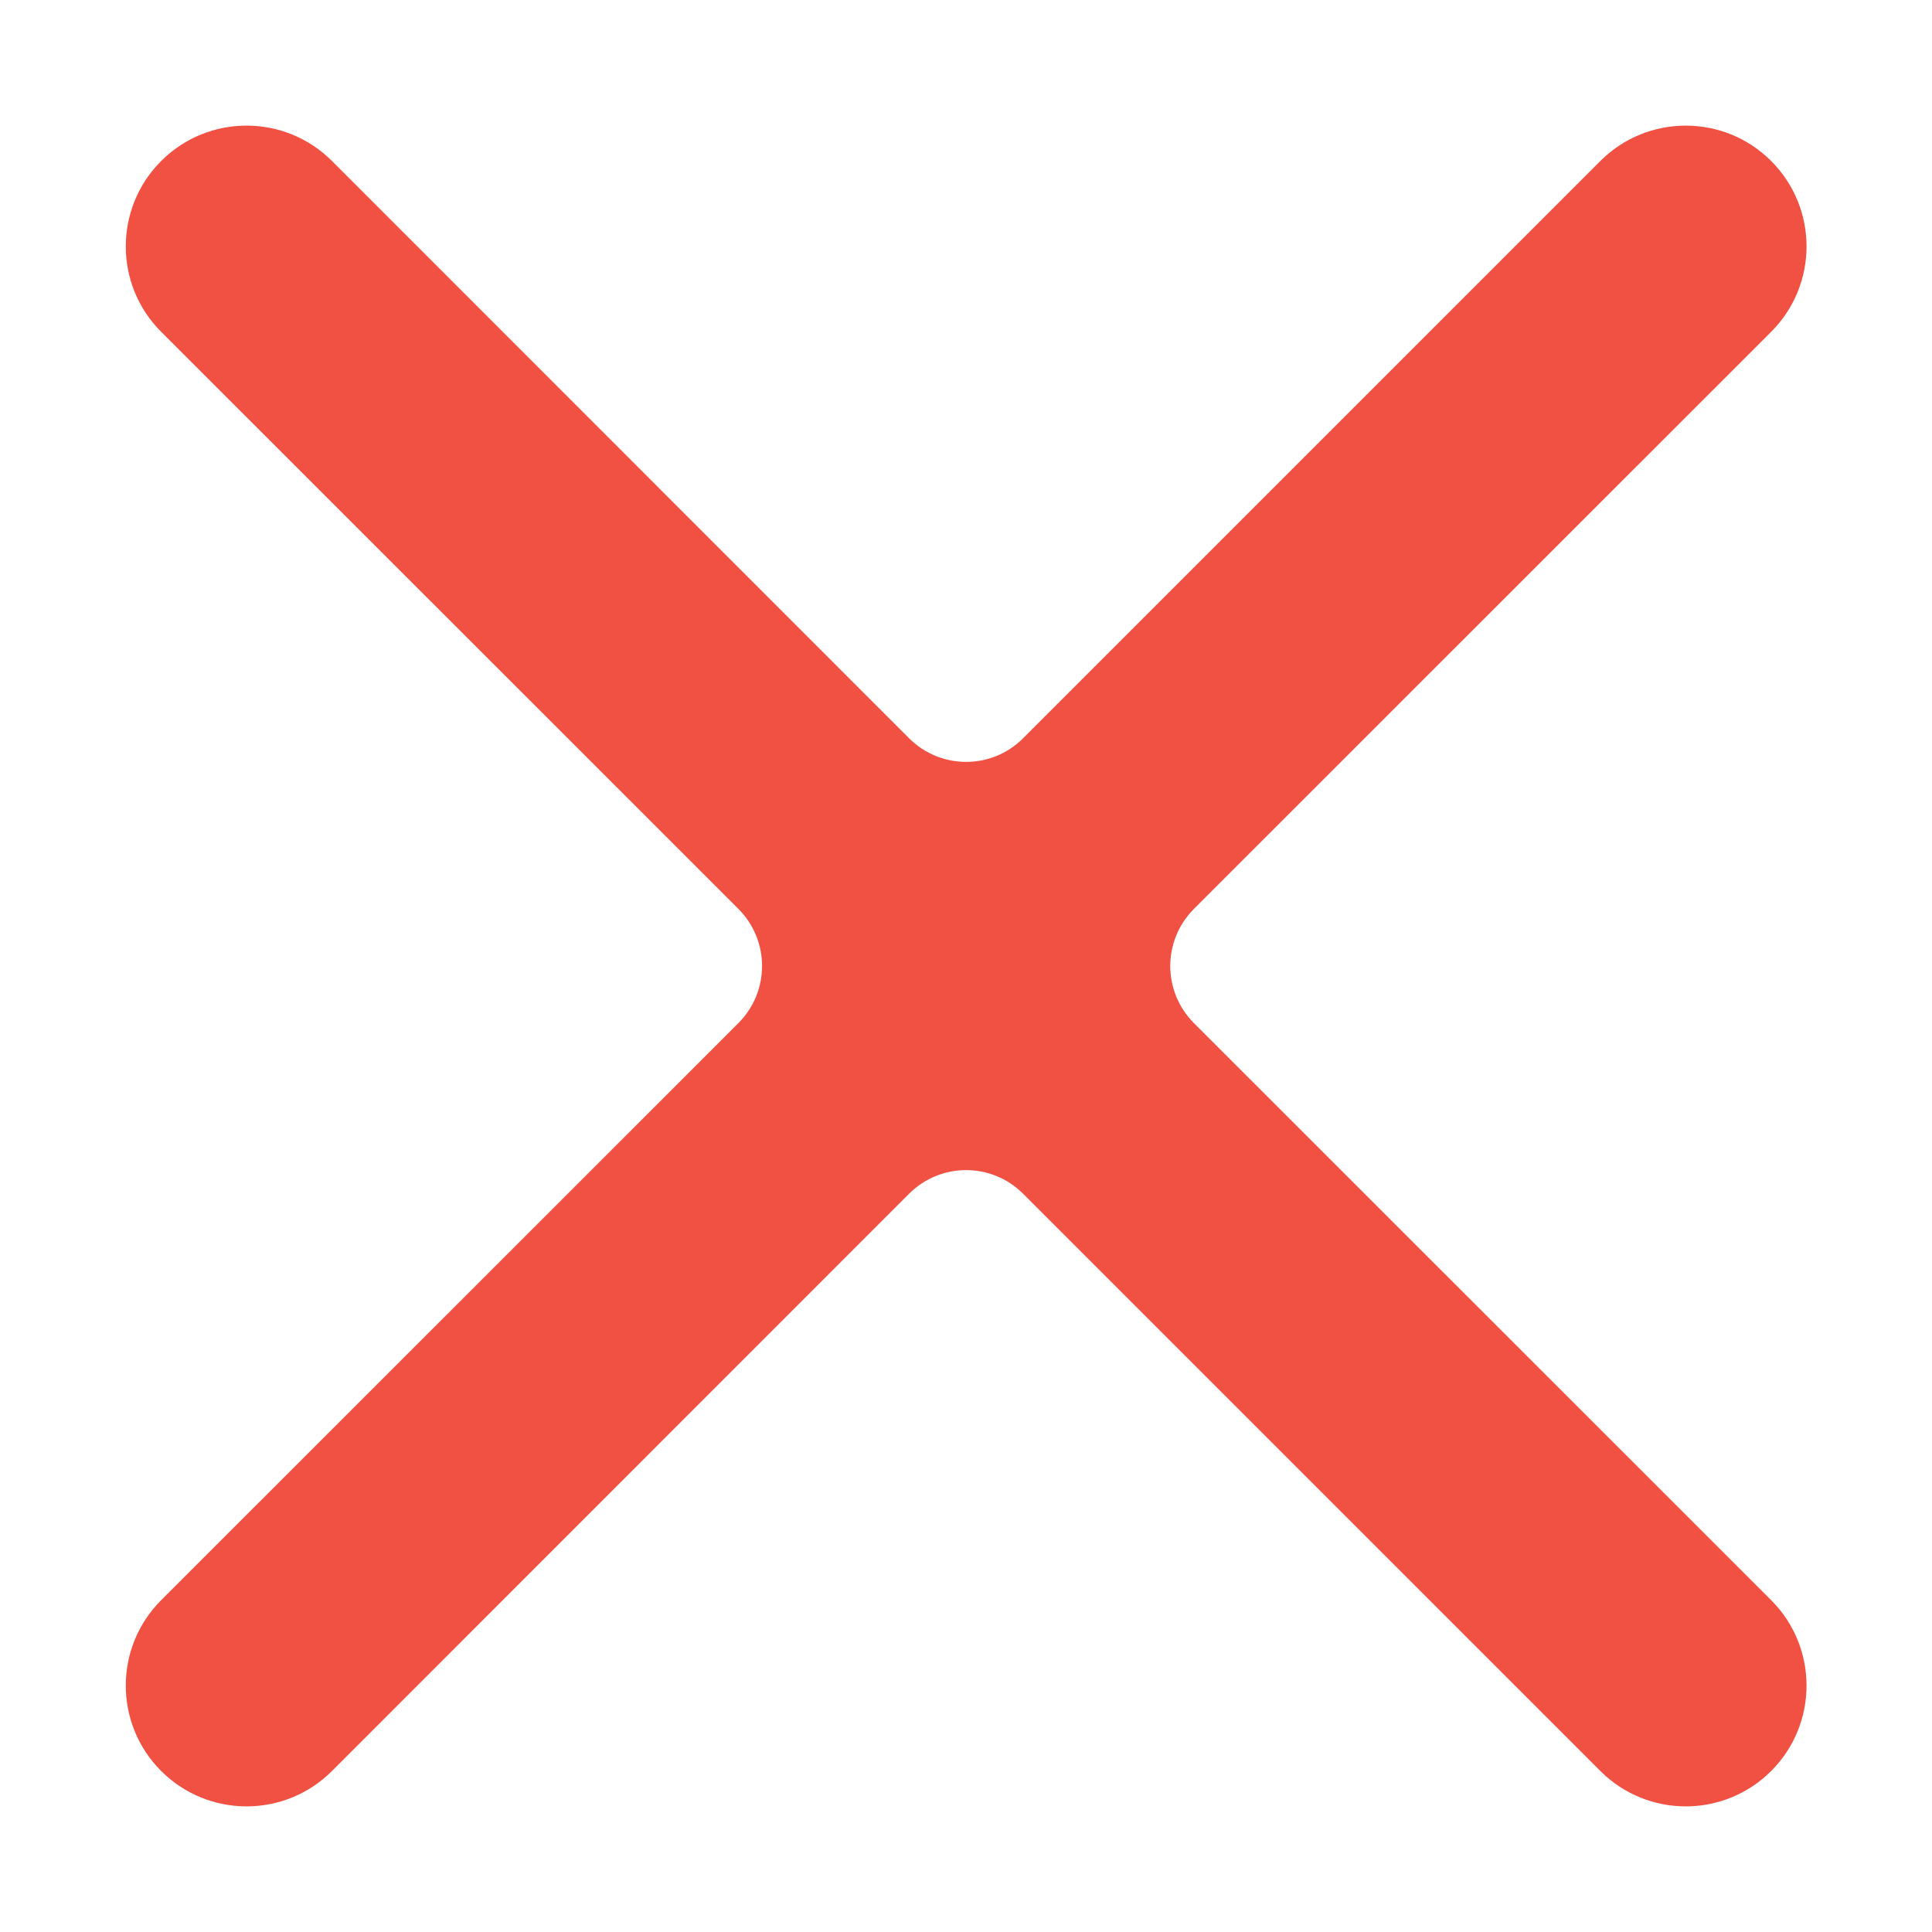
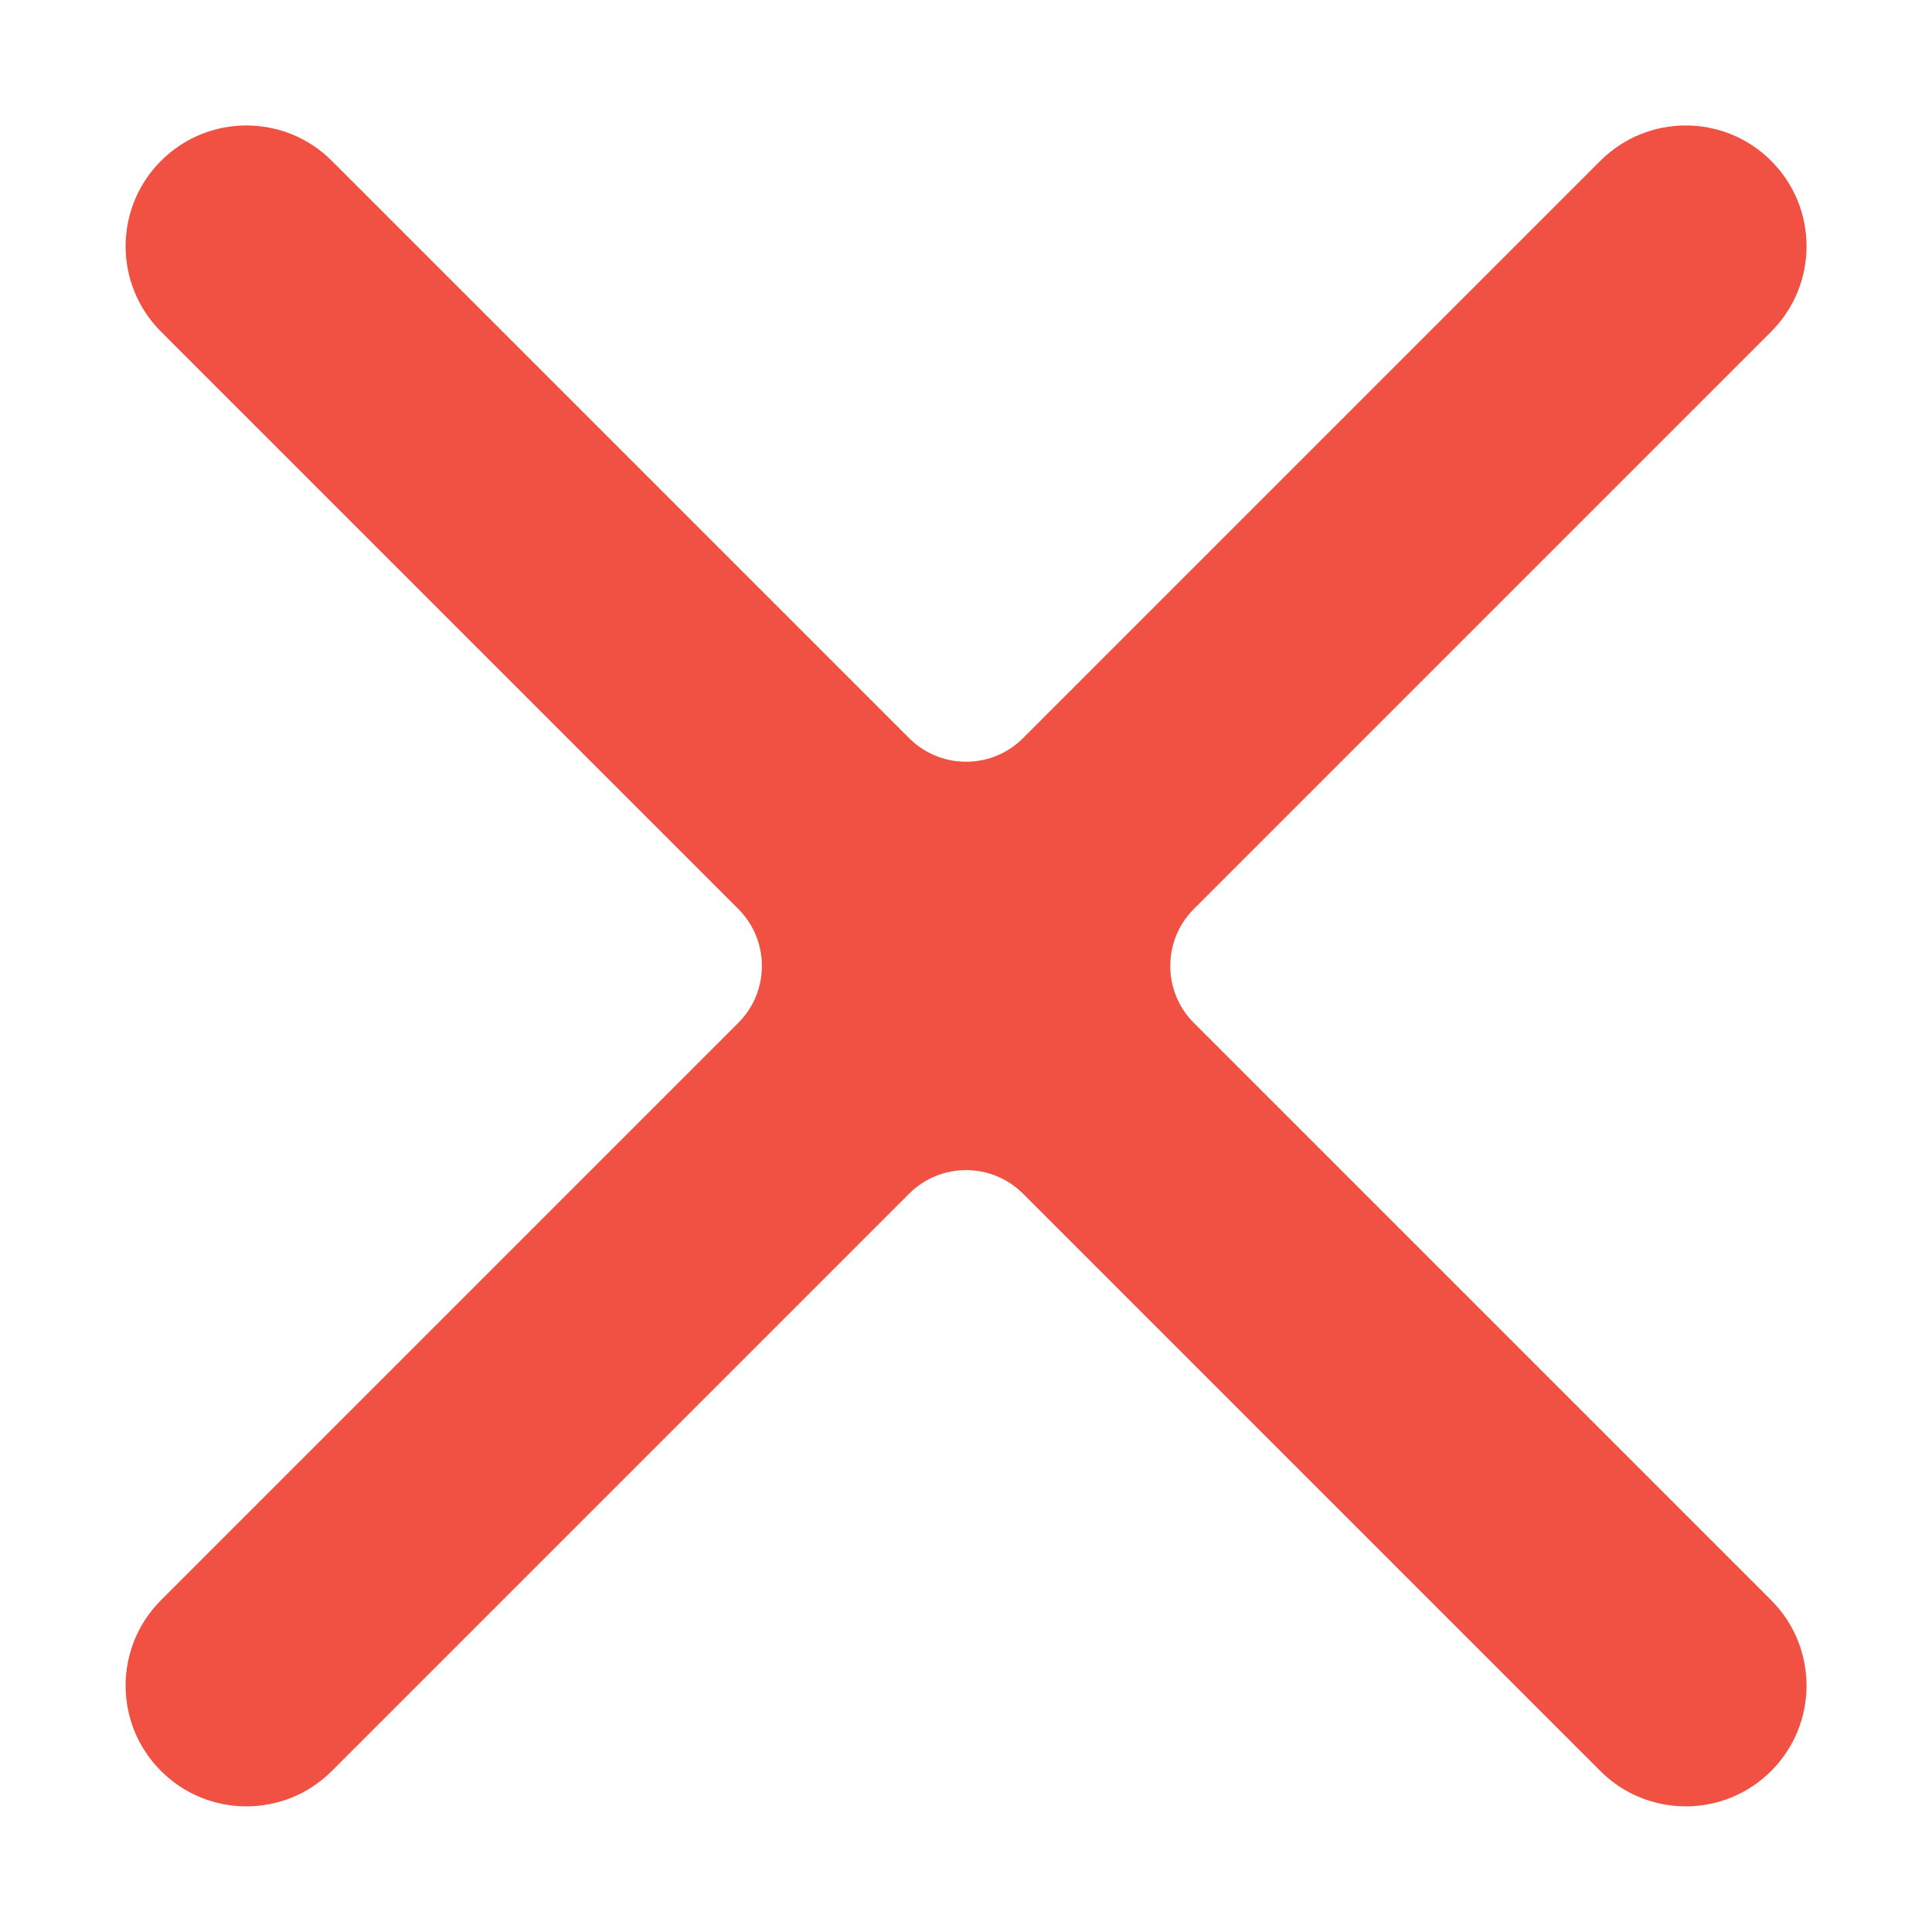
- <svg xmlns="http://www.w3.org/2000/svg" width="12" height="12" viewBox="0 0 12 12" fill="none">
-   <path d="M9.94 11C10.233 11.293 10.708 11.293 11.001 11C11.294 10.707 11.294 10.232 11.001 9.939L7.415 6.354C7.22 6.158 7.22 5.842 7.415 5.646L11.001 2.061C11.294 1.768 11.294 1.293 11.001 1C10.708 0.707 10.233 0.707 9.94 1L6.354 4.586C6.159 4.781 5.843 4.781 5.647 4.586L2.062 1C1.769 0.707 1.294 0.707 1.001 1C0.708 1.293 0.708 1.768 1.001 2.061L4.587 5.646C4.782 5.842 4.782 6.158 4.587 6.354L1.001 9.939C0.708 10.232 0.708 10.707 1.001 11C1.294 11.293 1.769 11.293 2.062 11L5.647 7.414C5.843 7.219 6.159 7.219 6.354 7.414L9.94 11Z" fill="#F05142" />
+ <svg xmlns="http://www.w3.org/2000/svg" fill="none" height="12" viewBox="0 0 12 12" width="12">
+   <path d="m9.94 11c.293.293.768.293 1.061 0s.293-.768 0-1.061l-3.586-3.586c-.195-.195-.195-.512 0-.707l3.586-3.586c.293-.293.293-.768 0-1.061-.293-.293-.768-.293-1.061 0l-3.586 3.586c-.195.195-.512.195-.707 0l-3.586-3.586c-.293-.293-.768-.293-1.061 0-.293.293-.293.768 0 1.061l3.586 3.586c.195.195.195.512 0 .707l-3.586 3.586c-.293.293-.293.768 0 1.061.293.293.768.293 1.061 0l3.586-3.586c.195-.195.512-.195.707 0z" fill="#f05142" />
</svg>
